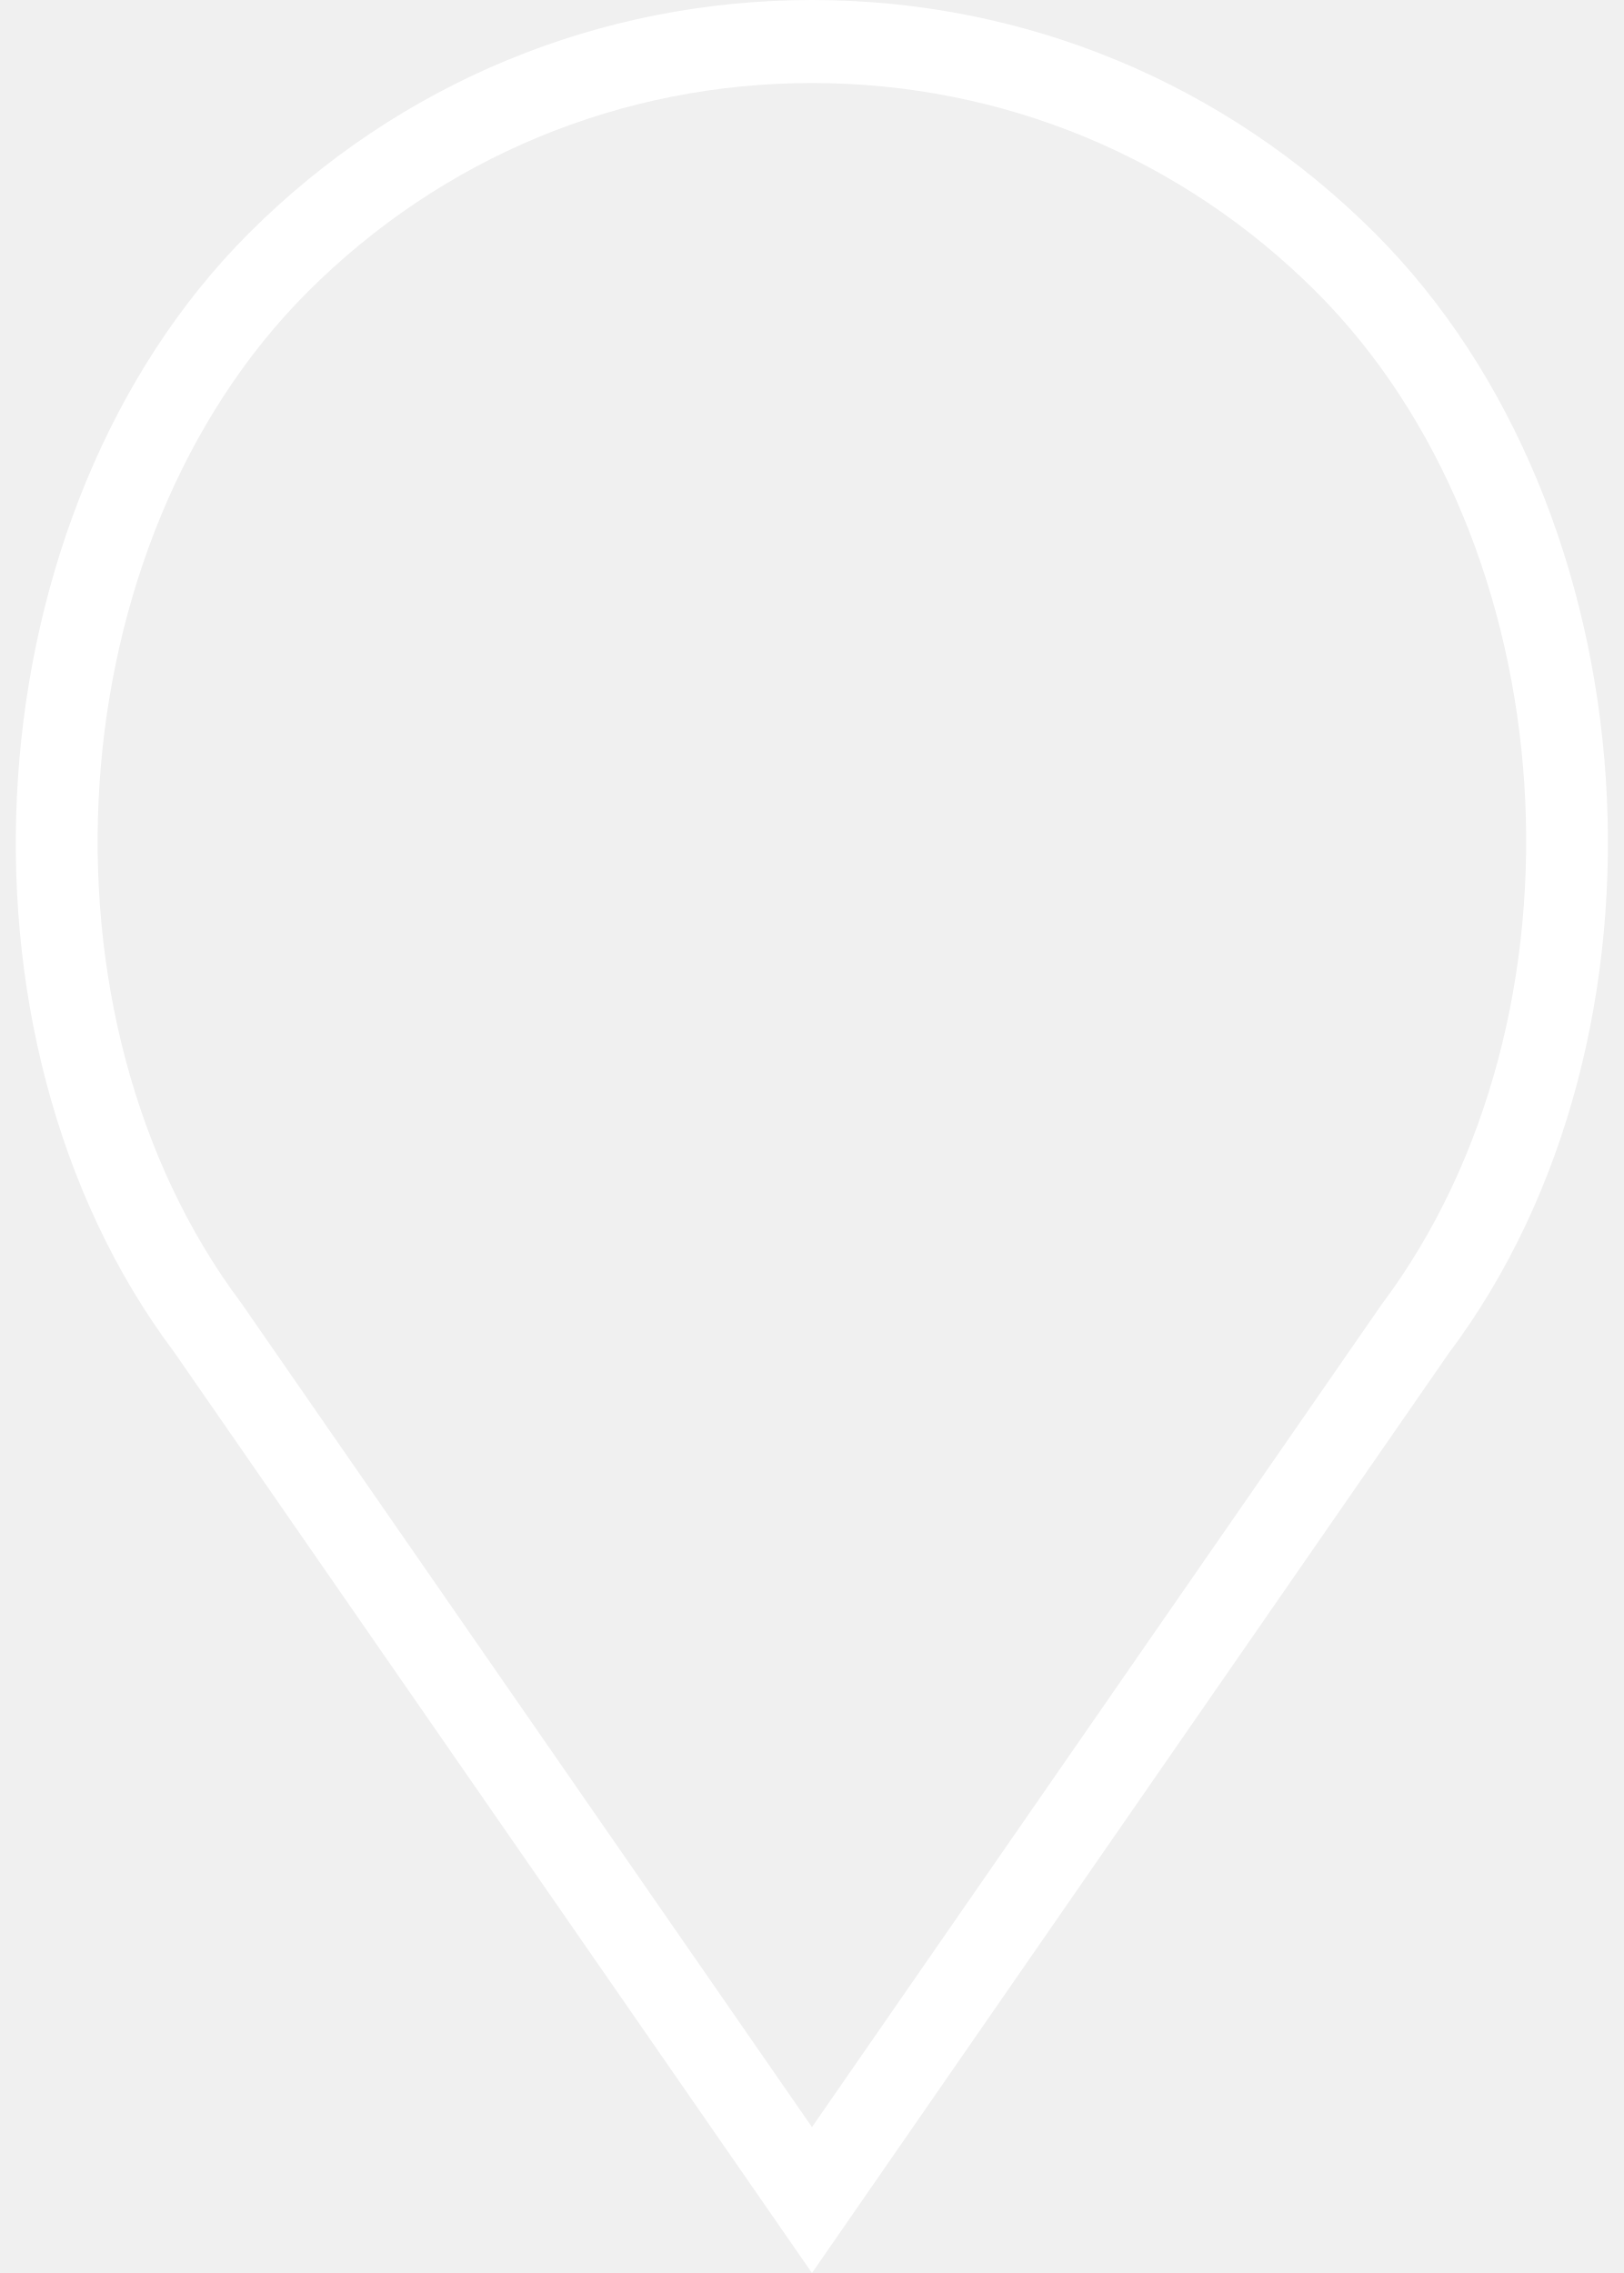
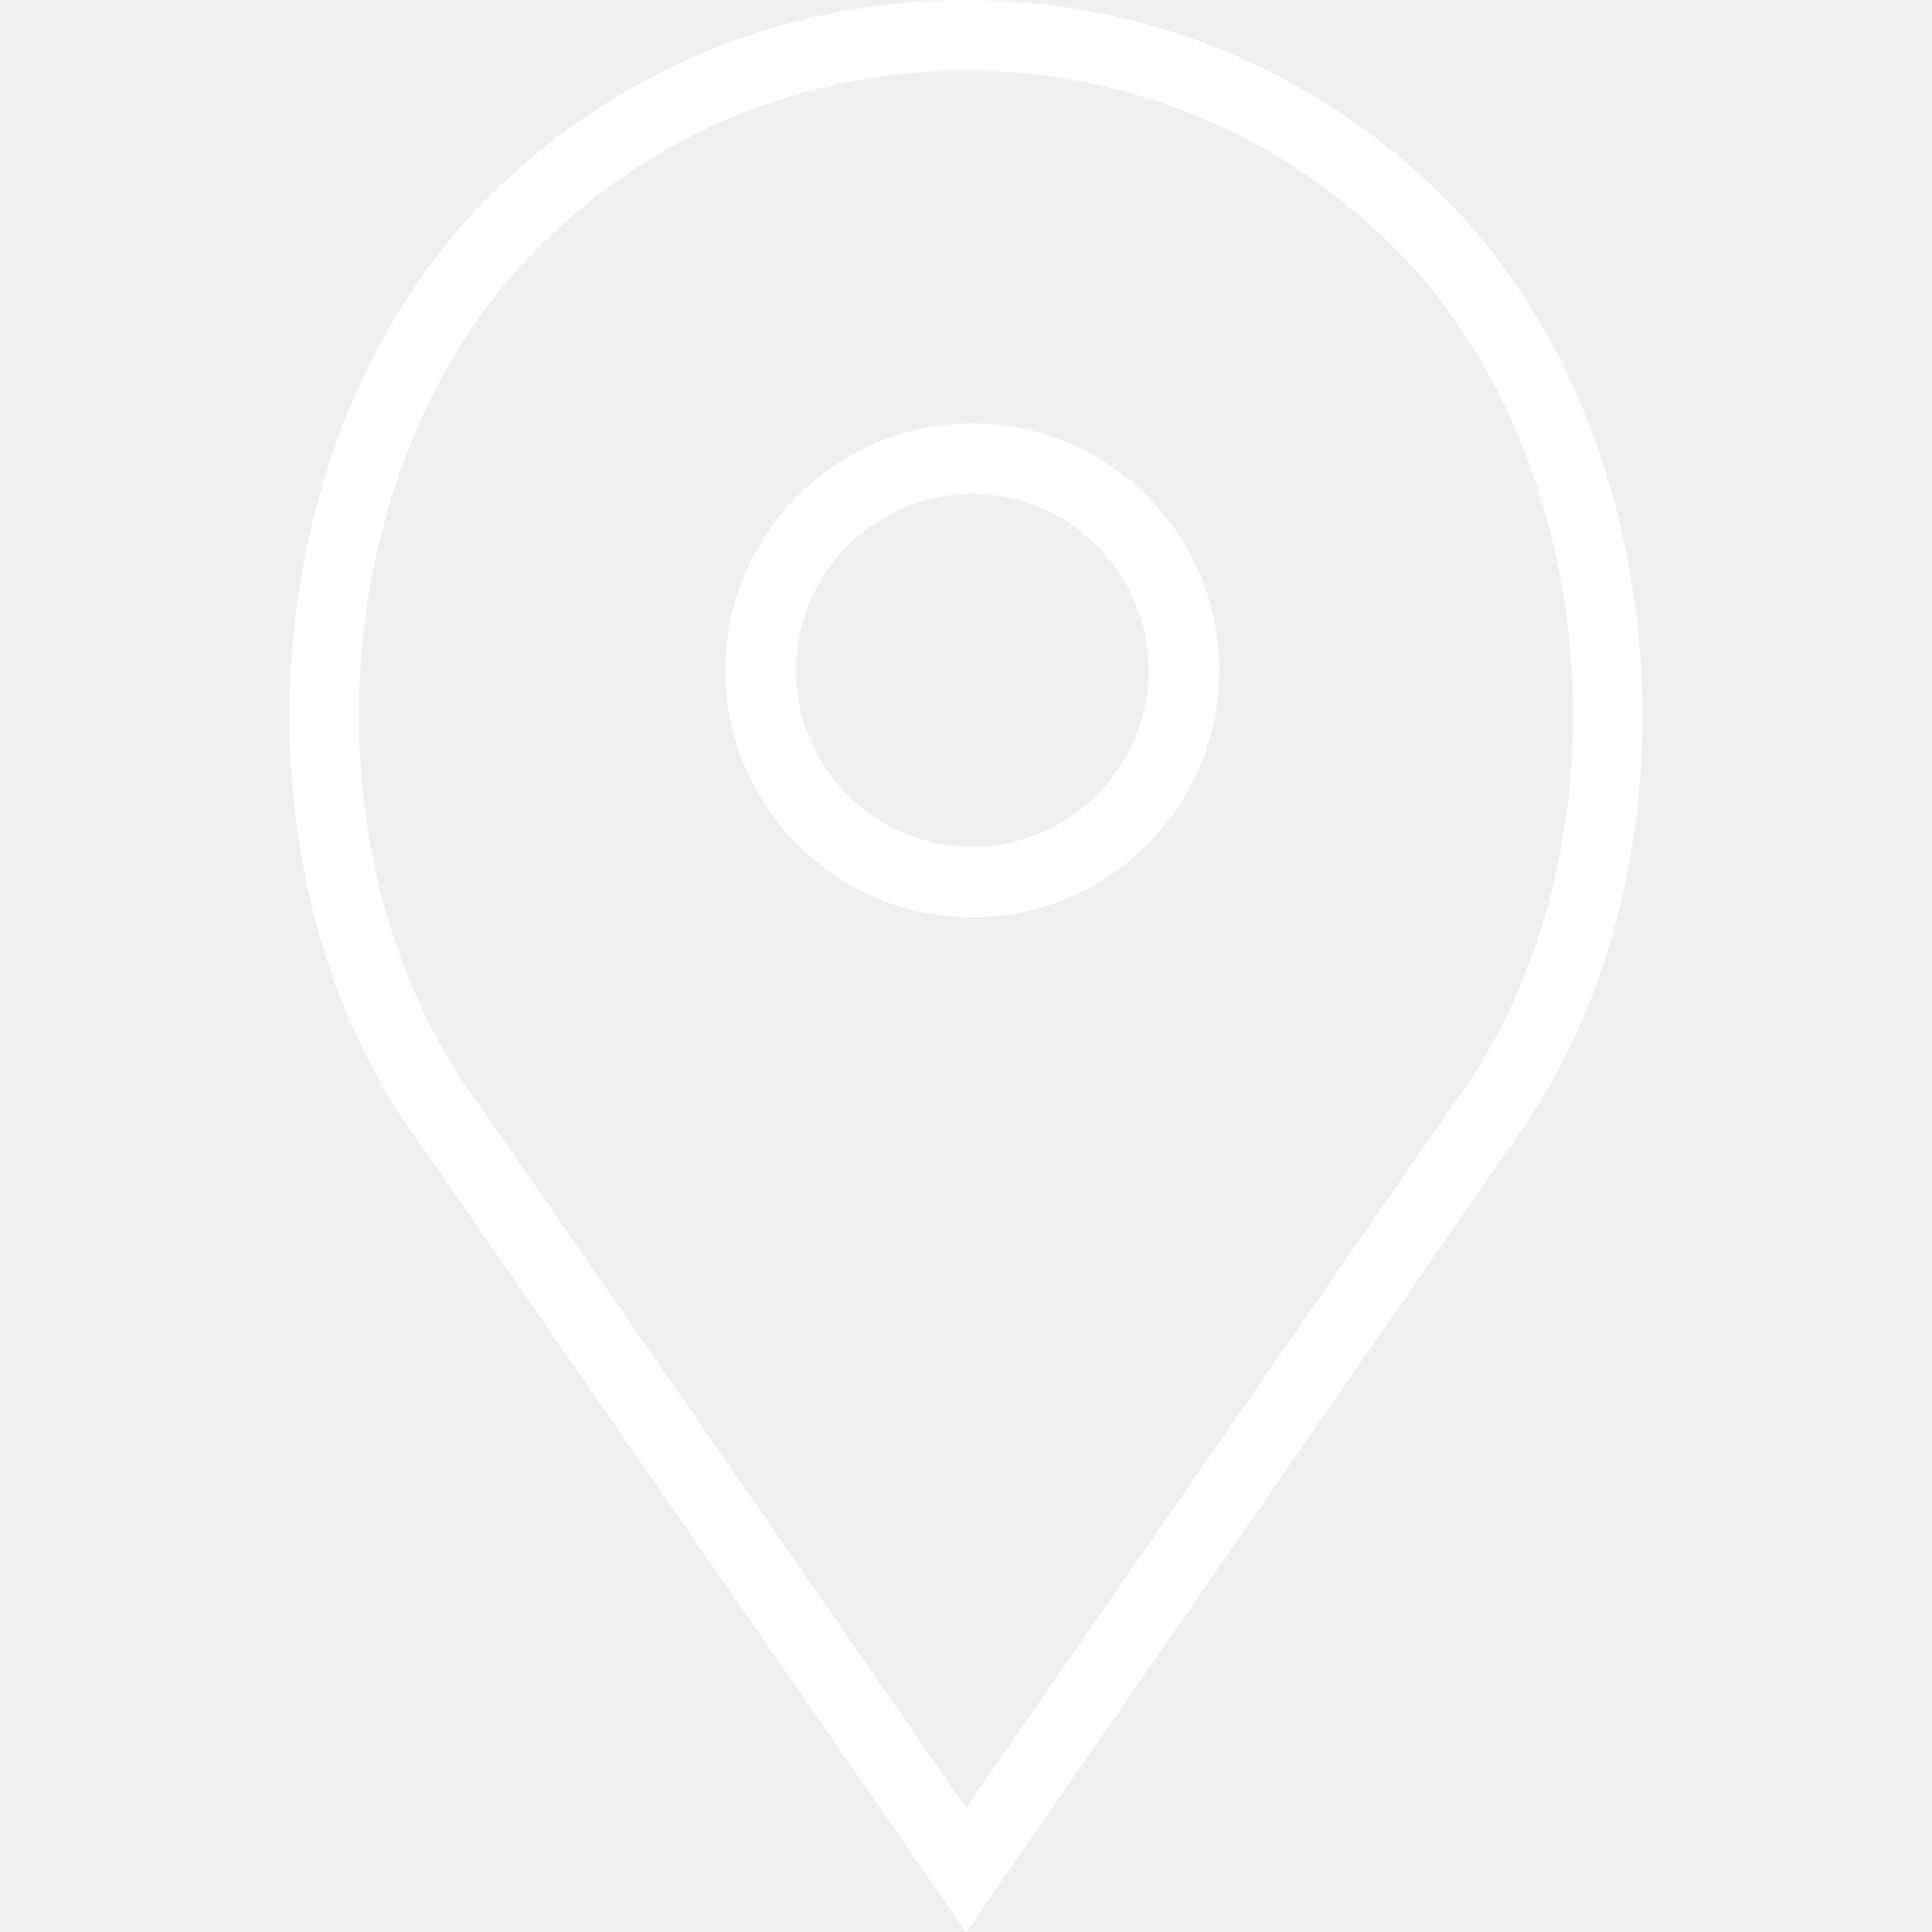
- <svg xmlns="http://www.w3.org/2000/svg" width="15" height="21" viewBox="0 0 15 21" fill="none">
-   <path d="M12.701 2.154C11.312 0.765 9.465 0 7.501 0C5.536 0 3.689 0.765 2.3 2.154C-0.27 4.724 -0.59 9.561 1.608 12.491L7.501 21L13.384 12.502C15.591 9.561 15.272 4.724 12.701 2.154ZM12.762 12.054L7.501 19.652L2.231 12.042C0.237 9.384 0.523 5.016 2.843 2.696C4.087 1.452 5.741 0.767 7.501 0.767C9.26 0.767 10.914 1.452 12.159 2.696C14.479 5.016 14.765 9.384 12.762 12.054Z" fill="white" />
+ <svg xmlns="http://www.w3.org/2000/svg" width="21" height="21" viewBox="0 0 21 21" fill="none">
+   <path d="M10.568 4.602C9.088 4.602 7.884 5.807 7.884 7.287C7.884 8.767 9.088 9.971 10.568 9.971C12.048 9.971 13.253 8.767 13.253 7.287C13.253 5.807 12.048 4.602 10.568 4.602ZM10.568 9.204C9.511 9.204 8.651 8.344 8.651 7.287C8.651 6.229 9.511 5.369 10.568 5.369C11.626 5.369 12.486 6.229 12.486 7.287C12.486 8.344 11.626 9.204 10.568 9.204Z" fill="white" />
+   <path d="M15.701 2.154C14.312 0.765 12.465 0 10.501 0C8.536 0 6.689 0.765 5.3 2.154C2.73 4.724 2.41 9.561 4.608 12.491L10.501 21L16.384 12.502C18.591 9.561 18.272 4.724 15.701 2.154ZM15.762 12.054L10.501 19.652L5.231 12.042C3.237 9.384 3.523 5.016 5.843 2.696C7.087 1.452 8.741 0.767 10.501 0.767C12.26 0.767 13.914 1.452 15.159 2.696C17.479 5.016 17.765 9.384 15.762 12.054Z" fill="white" />
</svg>
